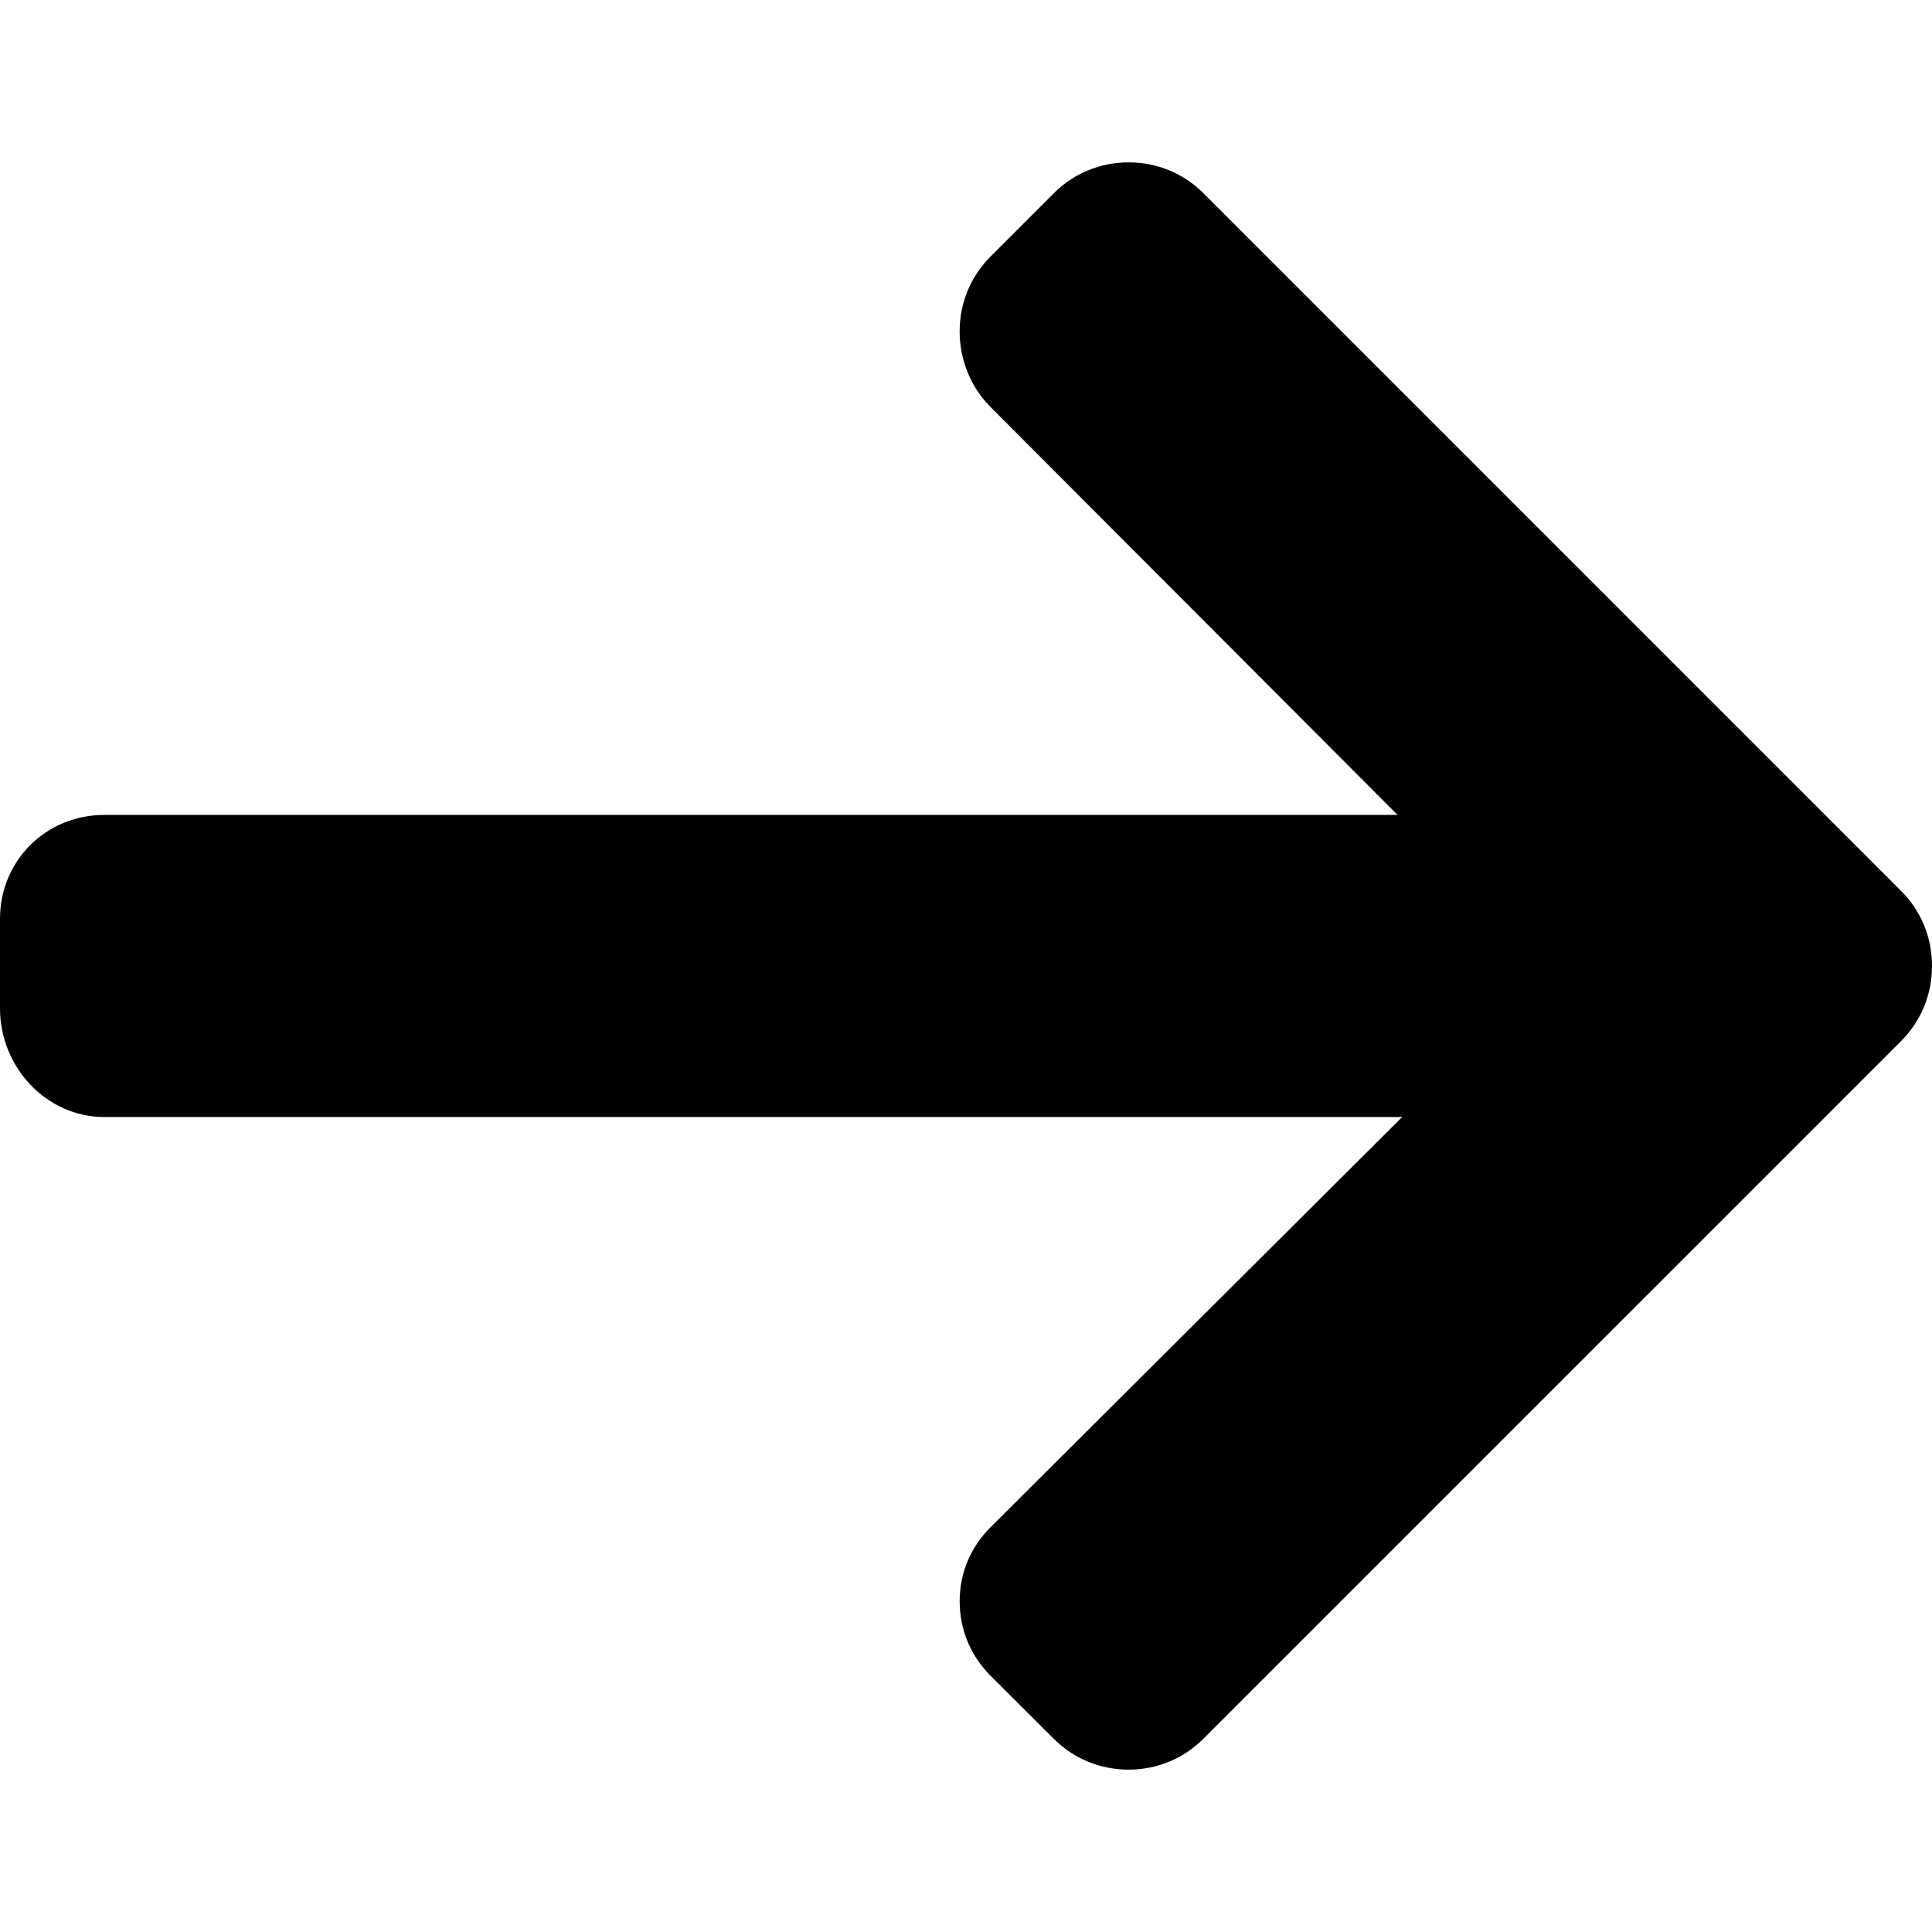
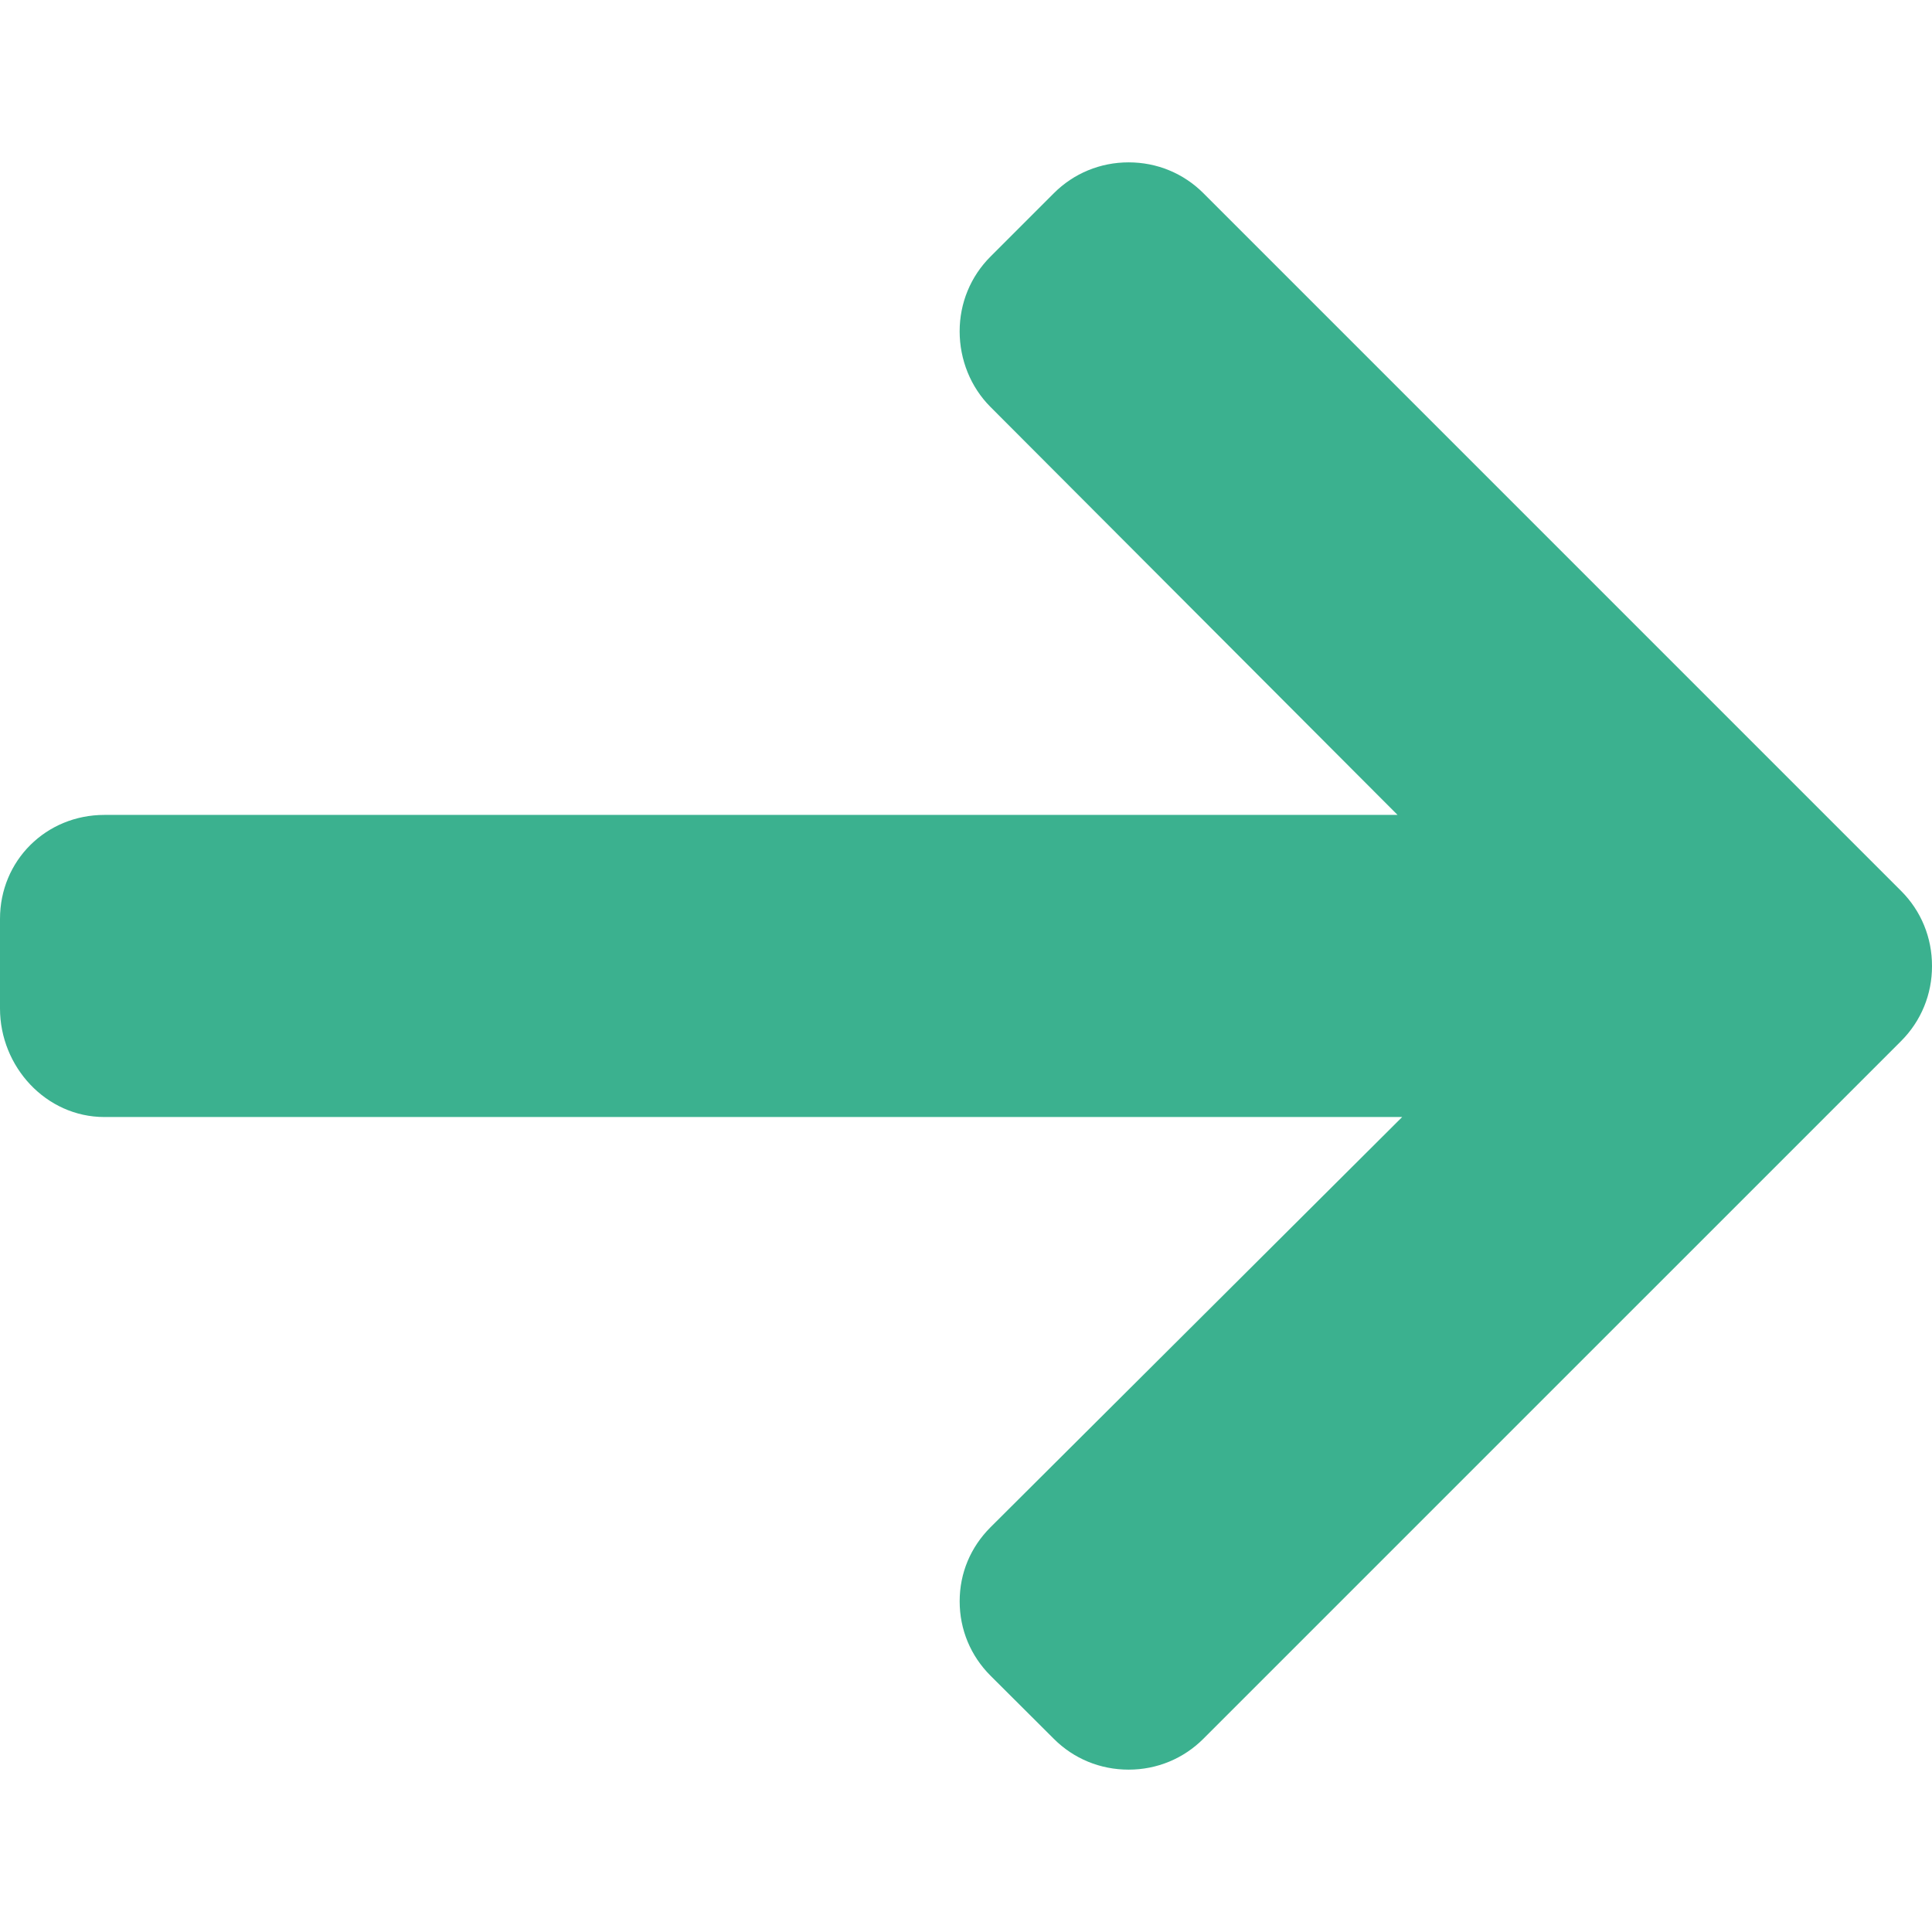
- <svg xmlns="http://www.w3.org/2000/svg" version="1.1" id="Layer_1" x="0px" y="0px" viewBox="0 0 492.004 492.004" style="enable-background:new 0 0 492.004 492.004;" xml:space="preserve">
+ <svg xmlns="http://www.w3.org/2000/svg" version="1.1" fill="#3bb18f" id="Layer_1" x="0px" y="0px" viewBox="0 0 492.004 492.004" style="enable-background:new 0 0 492.004 492.004;" xml:space="preserve">
  <g>
    <g>
      <path d="M484.14,226.886L306.46,49.202c-5.072-5.072-11.832-7.856-19.04-7.856c-7.216,0-13.972,2.788-19.044,7.856l-16.132,16.136    c-5.068,5.064-7.86,11.828-7.86,19.04c0,7.208,2.792,14.2,7.86,19.264L355.9,207.526H26.58C11.732,207.526,0,219.15,0,234.002    v22.812c0,14.852,11.732,27.648,26.58,27.648h330.496L252.248,388.926c-5.068,5.072-7.86,11.652-7.86,18.864    c0,7.204,2.792,13.88,7.86,18.948l16.132,16.084c5.072,5.072,11.828,7.836,19.044,7.836c7.208,0,13.968-2.8,19.04-7.872    l177.68-177.68c5.084-5.088,7.88-11.88,7.86-19.1C492.02,238.762,489.228,231.966,484.14,226.886z" />
    </g>
  </g>
  <g>
</g>
  <g>
</g>
  <g>
</g>
  <g>
</g>
  <g>
</g>
  <g>
</g>
  <g>
</g>
  <g>
</g>
  <g>
</g>
  <g>
</g>
  <g>
</g>
  <g>
</g>
  <g>
</g>
  <g>
</g>
  <g>
</g>
</svg>
